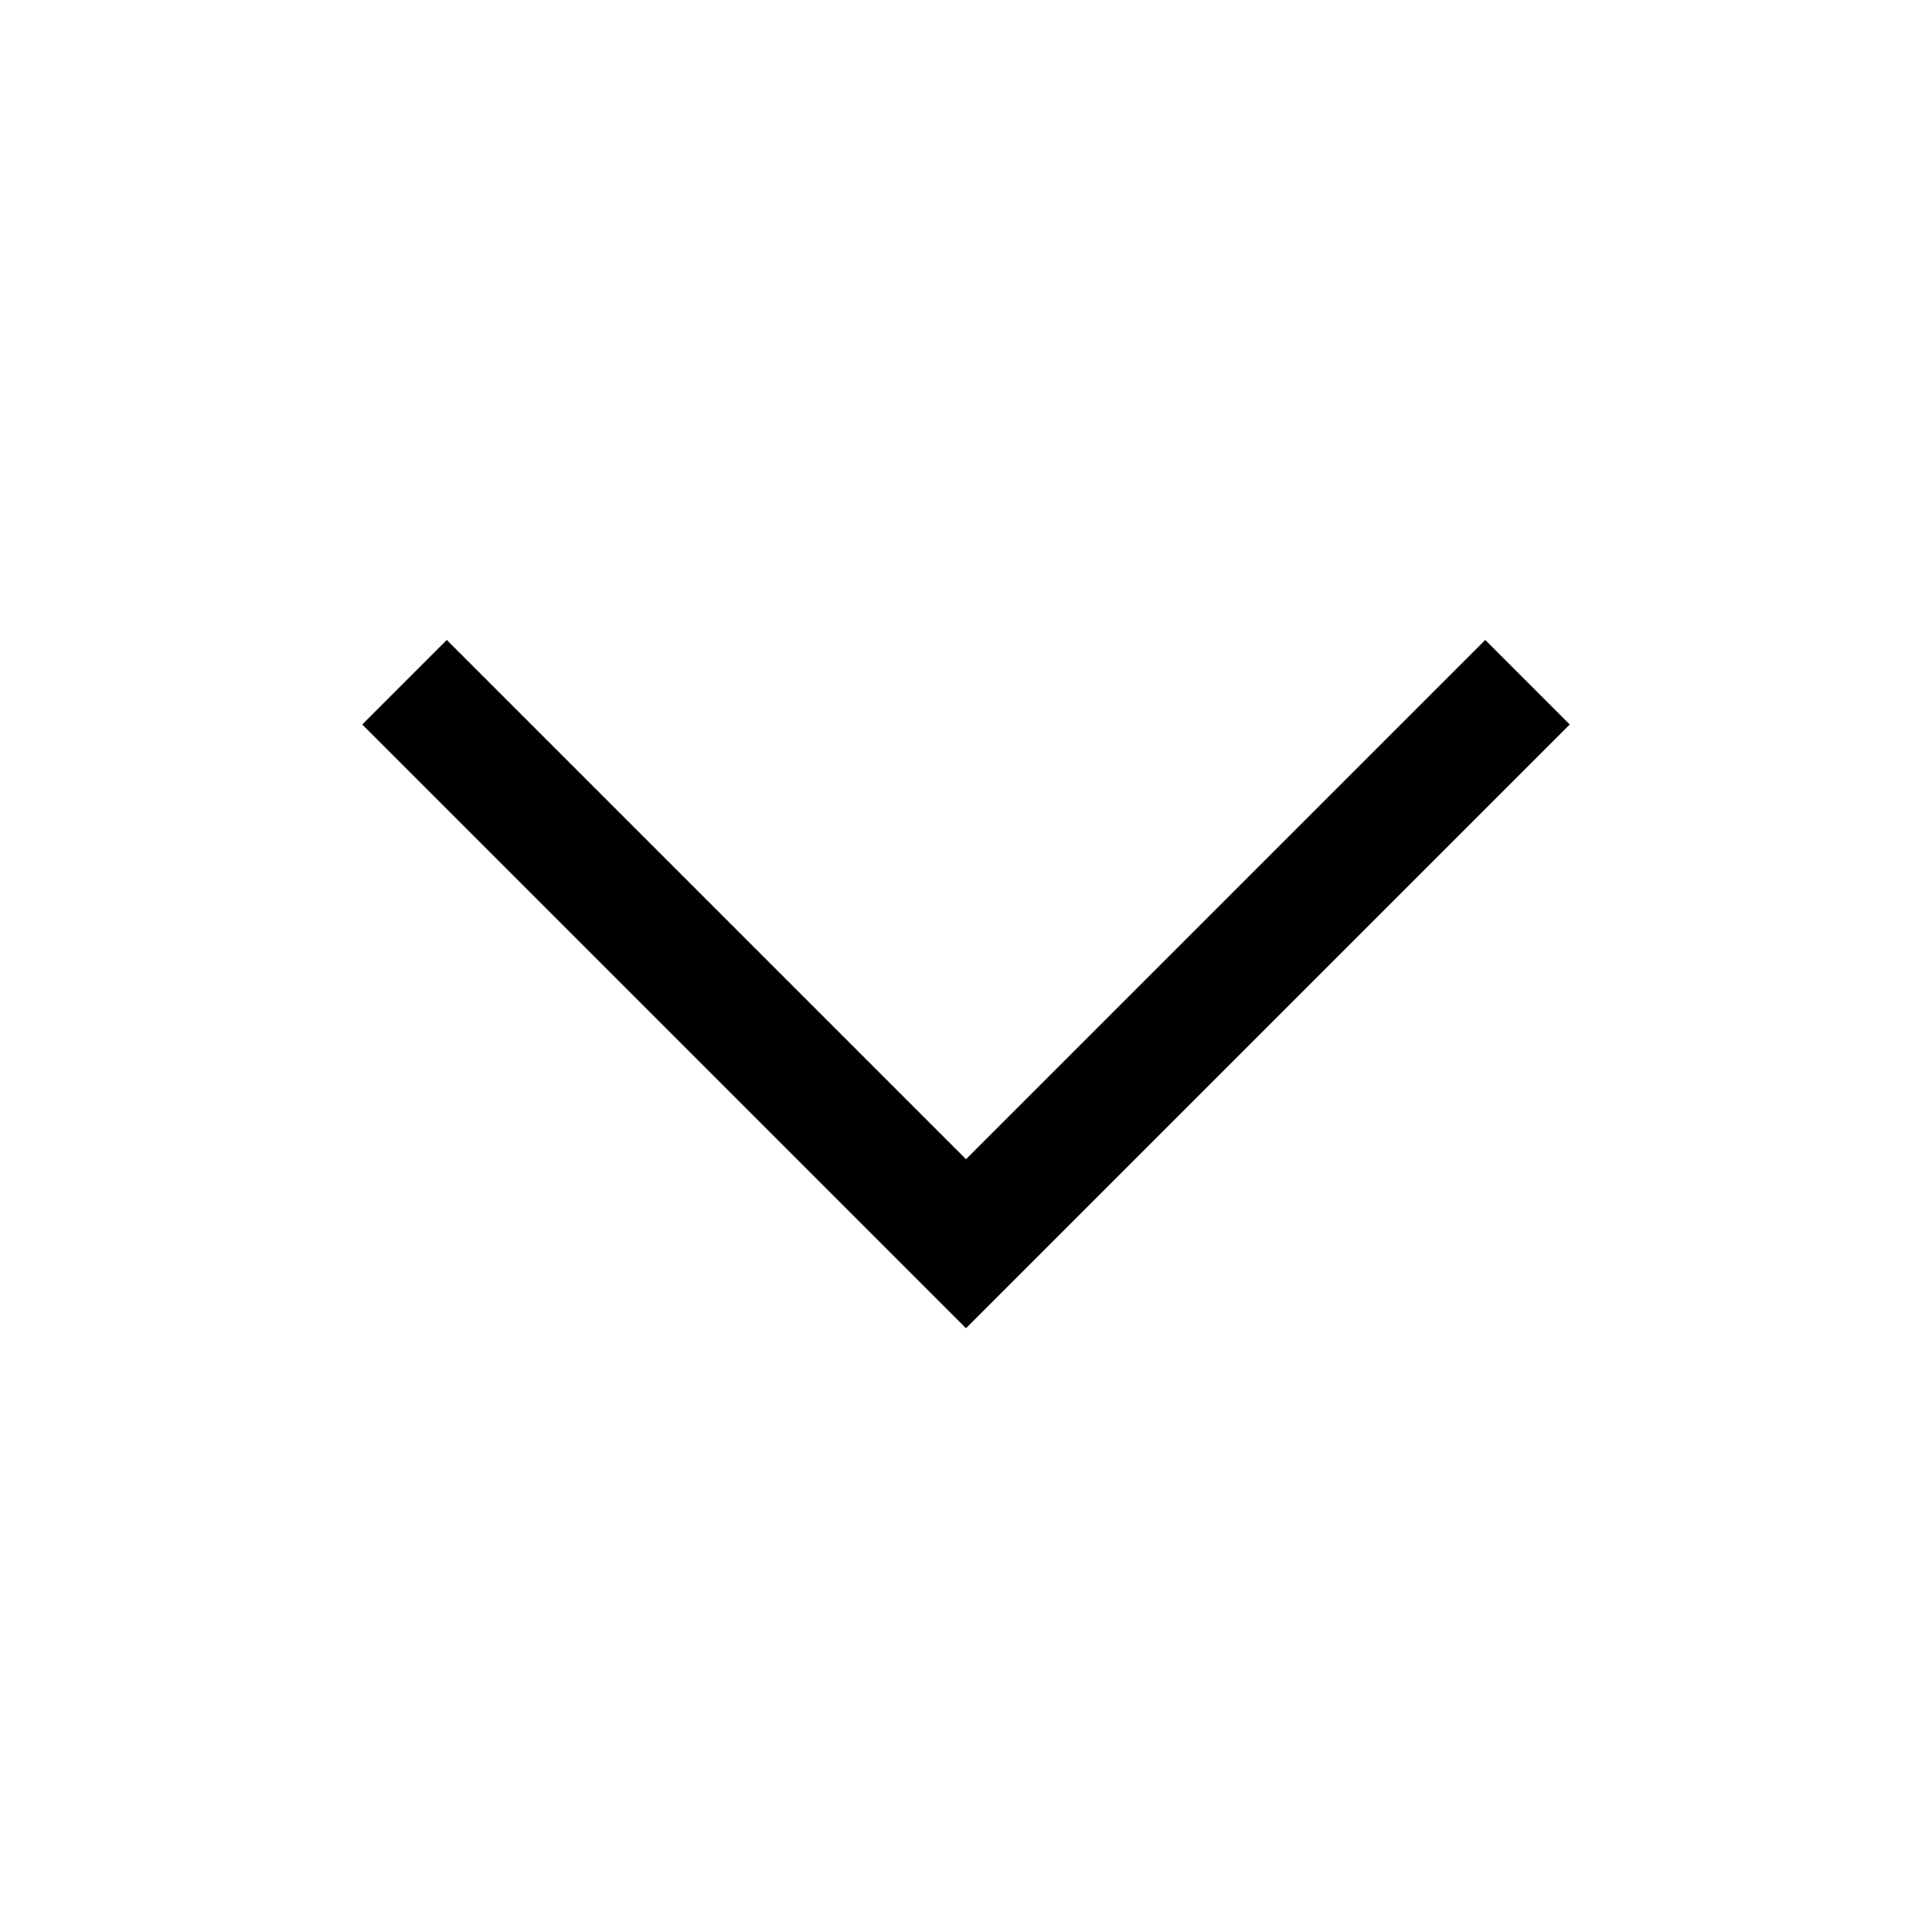
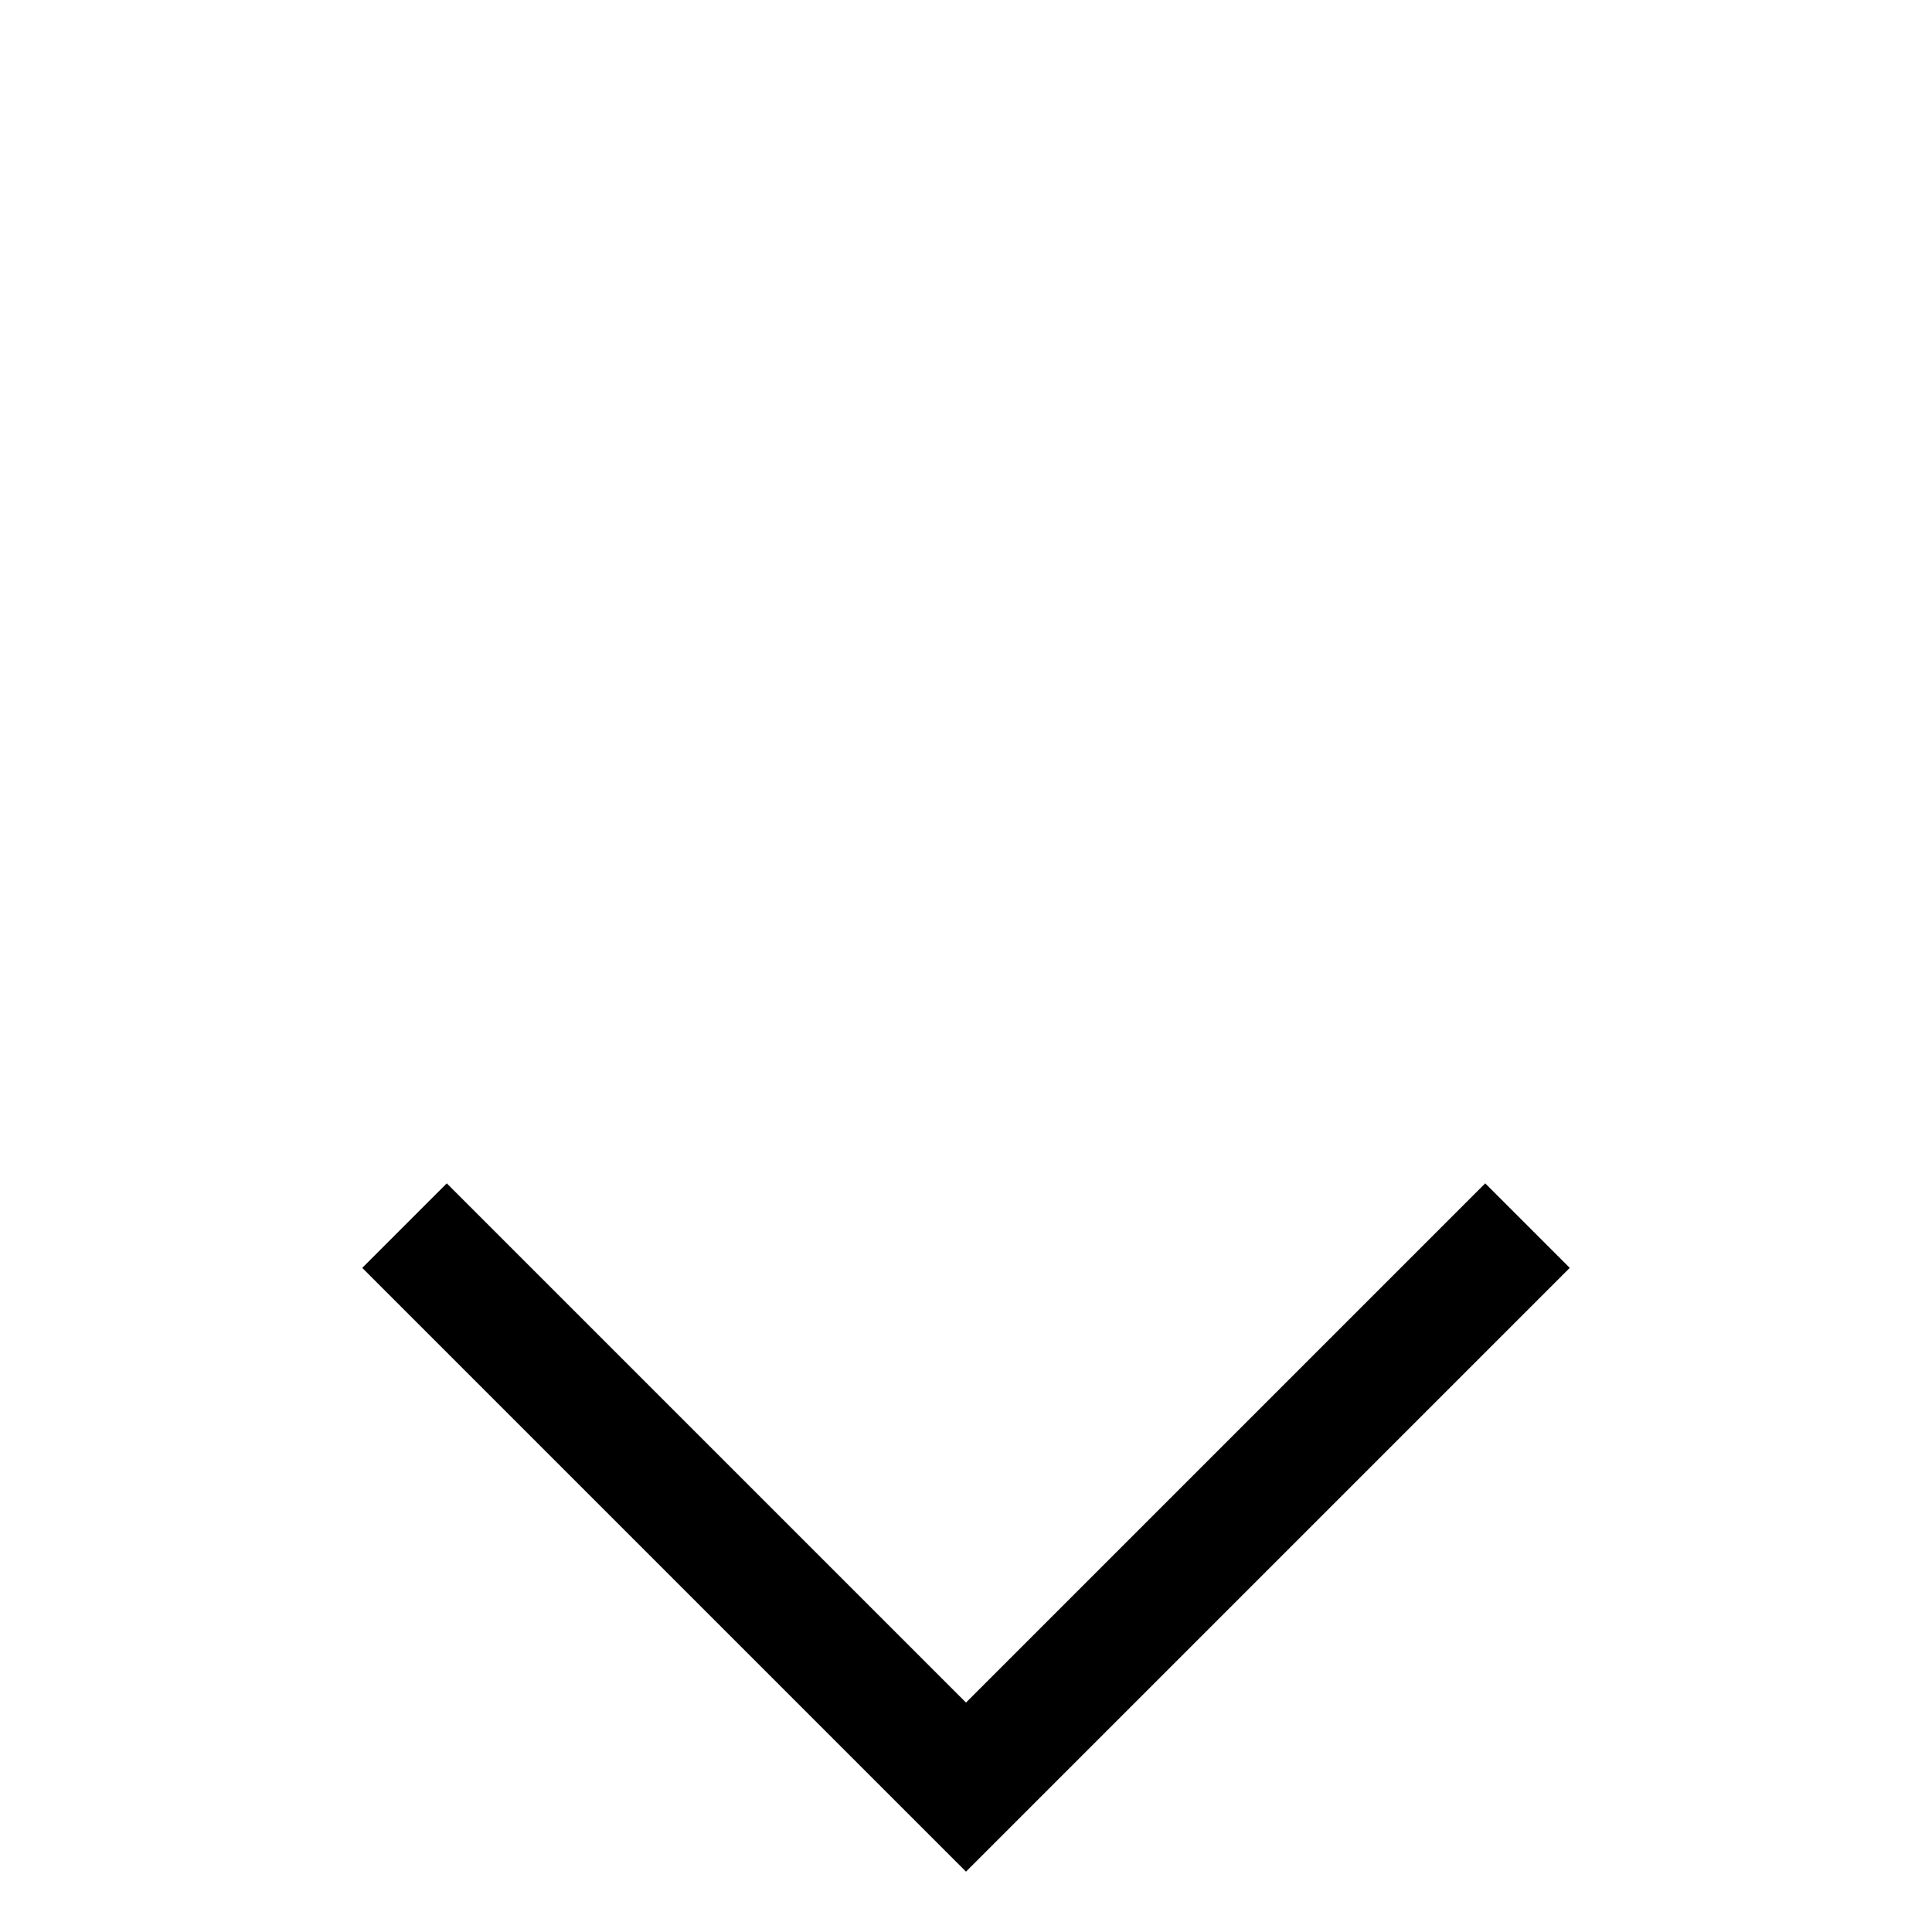
- <svg xmlns="http://www.w3.org/2000/svg" version="1.1" id="icon" x="0px" y="0px" height="16" width="16" viewBox="0 0 32 32" style="enable-background:new 0 0 32 32;" xml:space="preserve">
+ <svg xmlns="http://www.w3.org/2000/svg" version="1.1" id="icon" x="0px" y="0px" height="16" width="16" viewBox="0 0 32 14" style="enable-background:new 0 0 32 32;" xml:space="preserve">
  <style type="text/css">
	.st0{fill:none;}
</style>
  <polygon points="16,22 6,12 7.4,10.6 16,19.2 24.6,10.6 26,12 " />
  <rect id="_x3C_Transparent_Rectangle_x3E_" class="st0" width="32" height="32" />
</svg>
